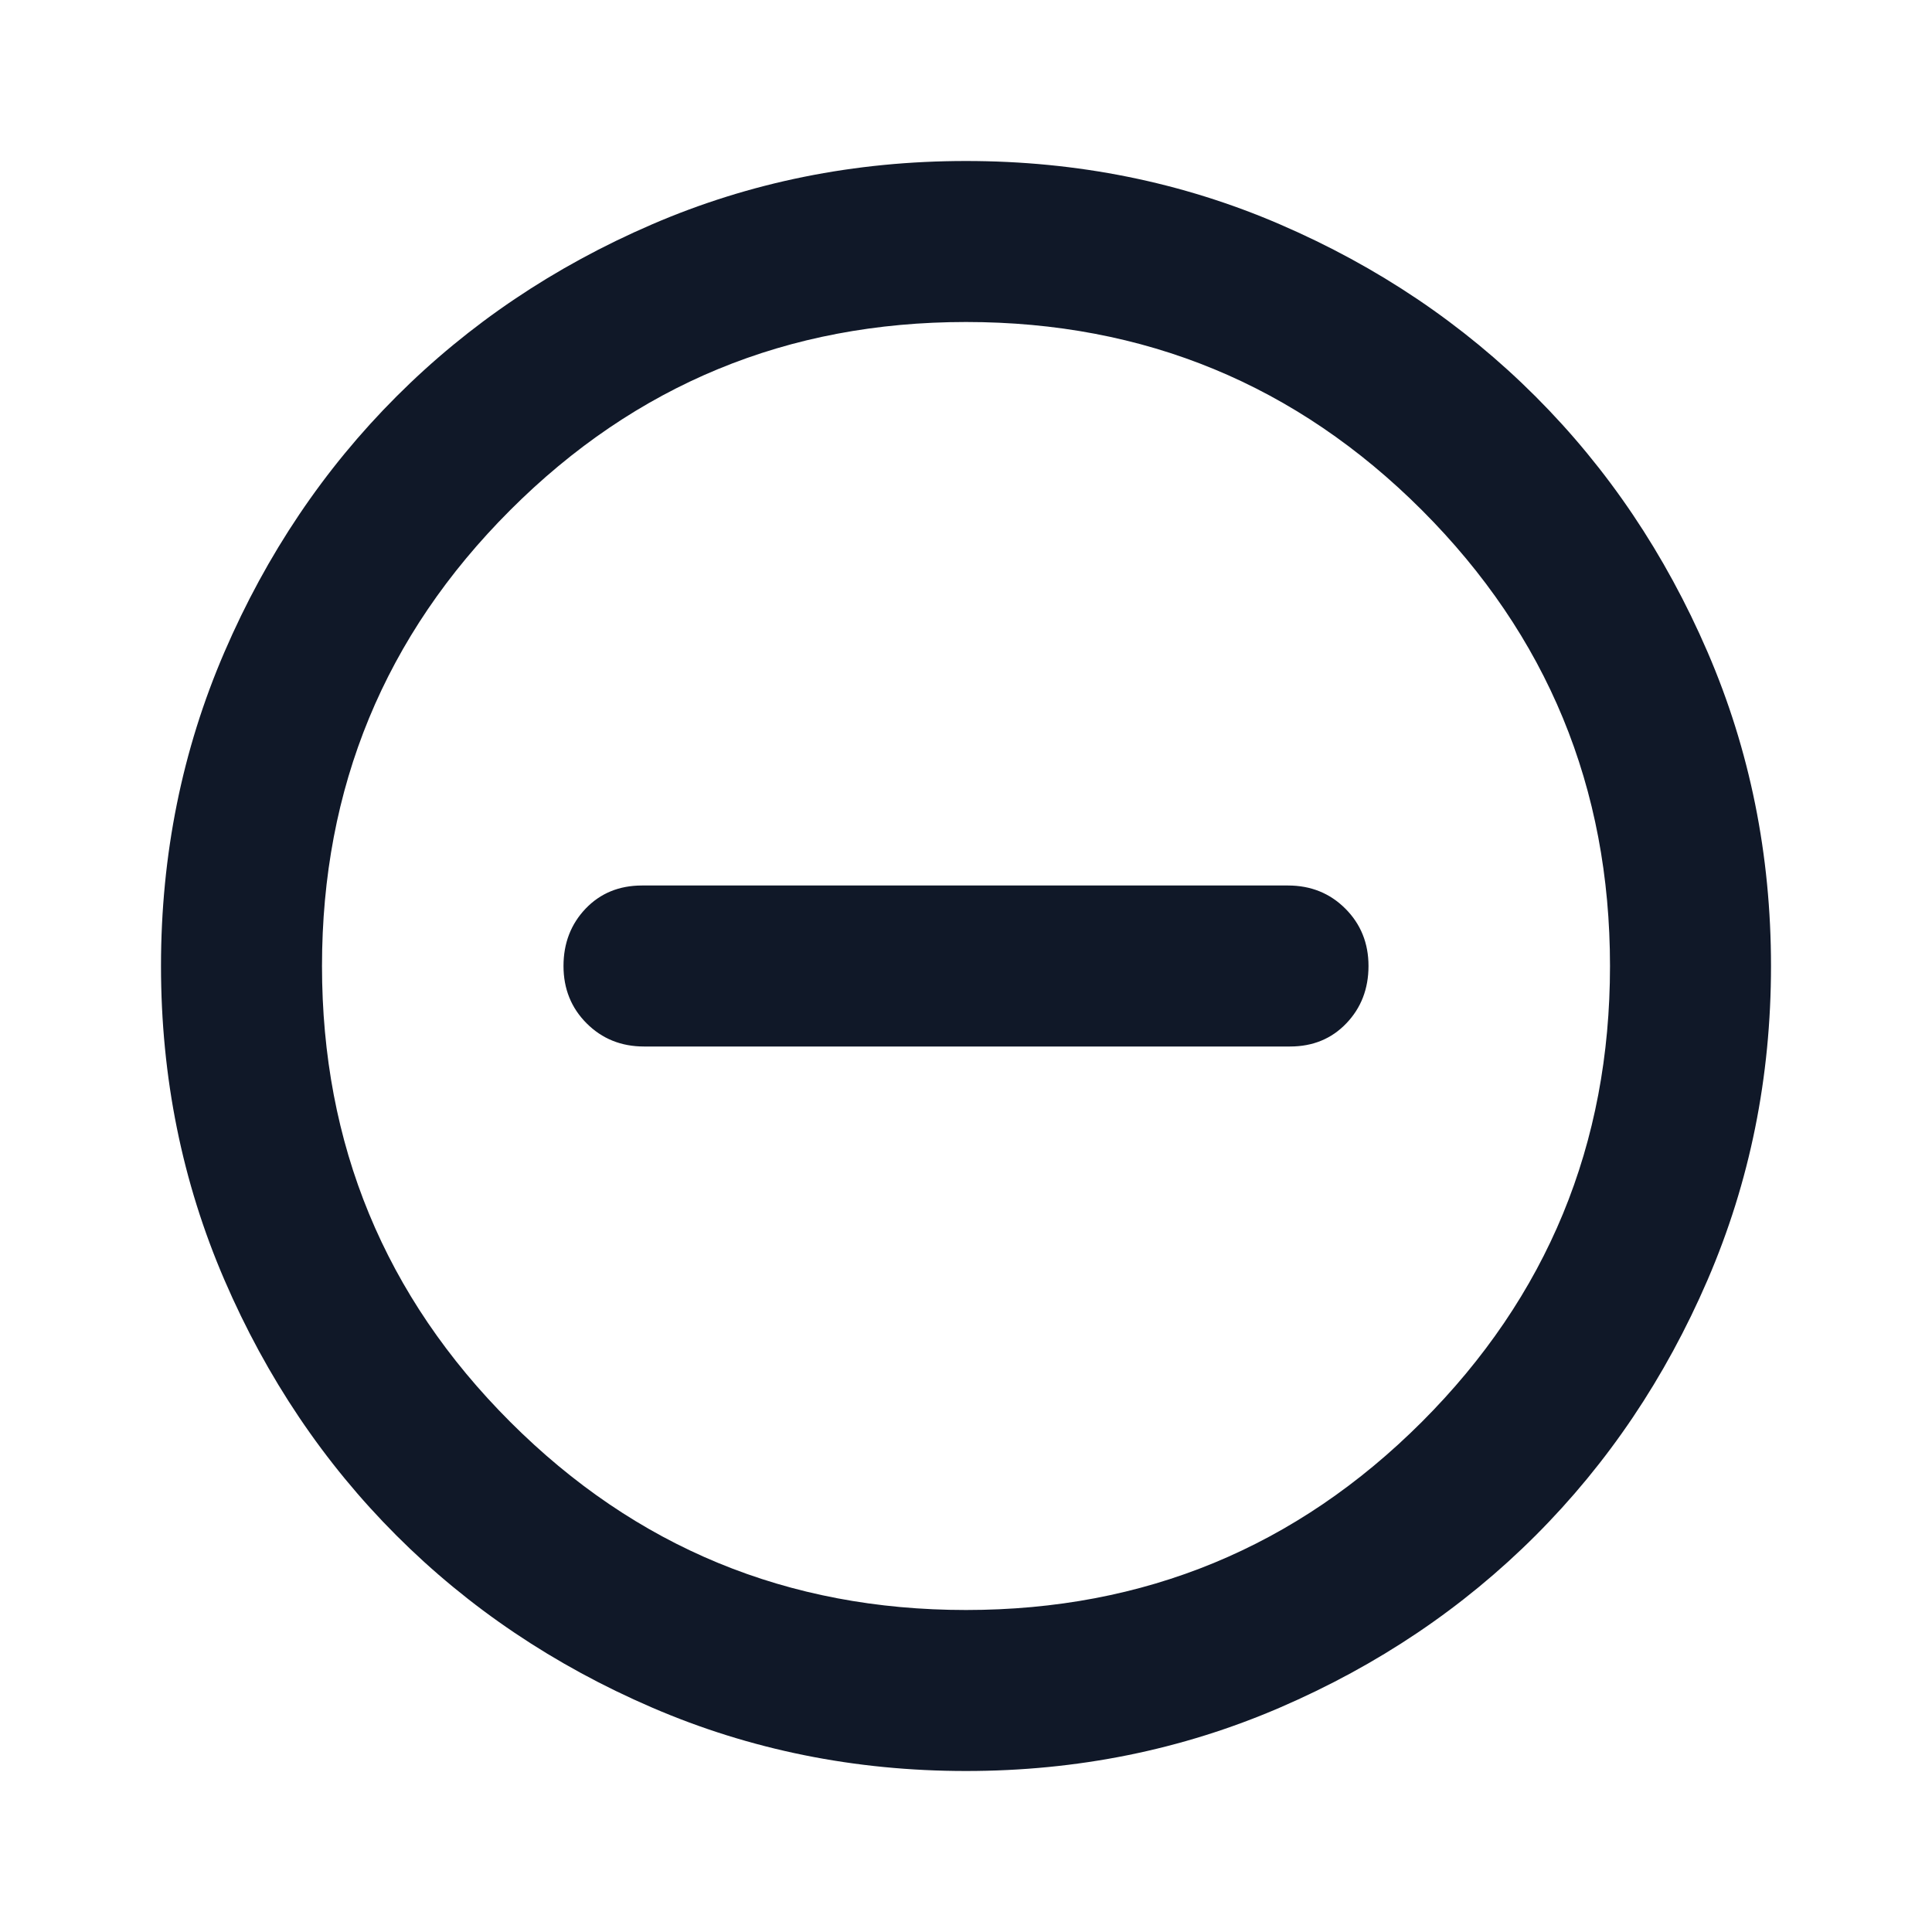
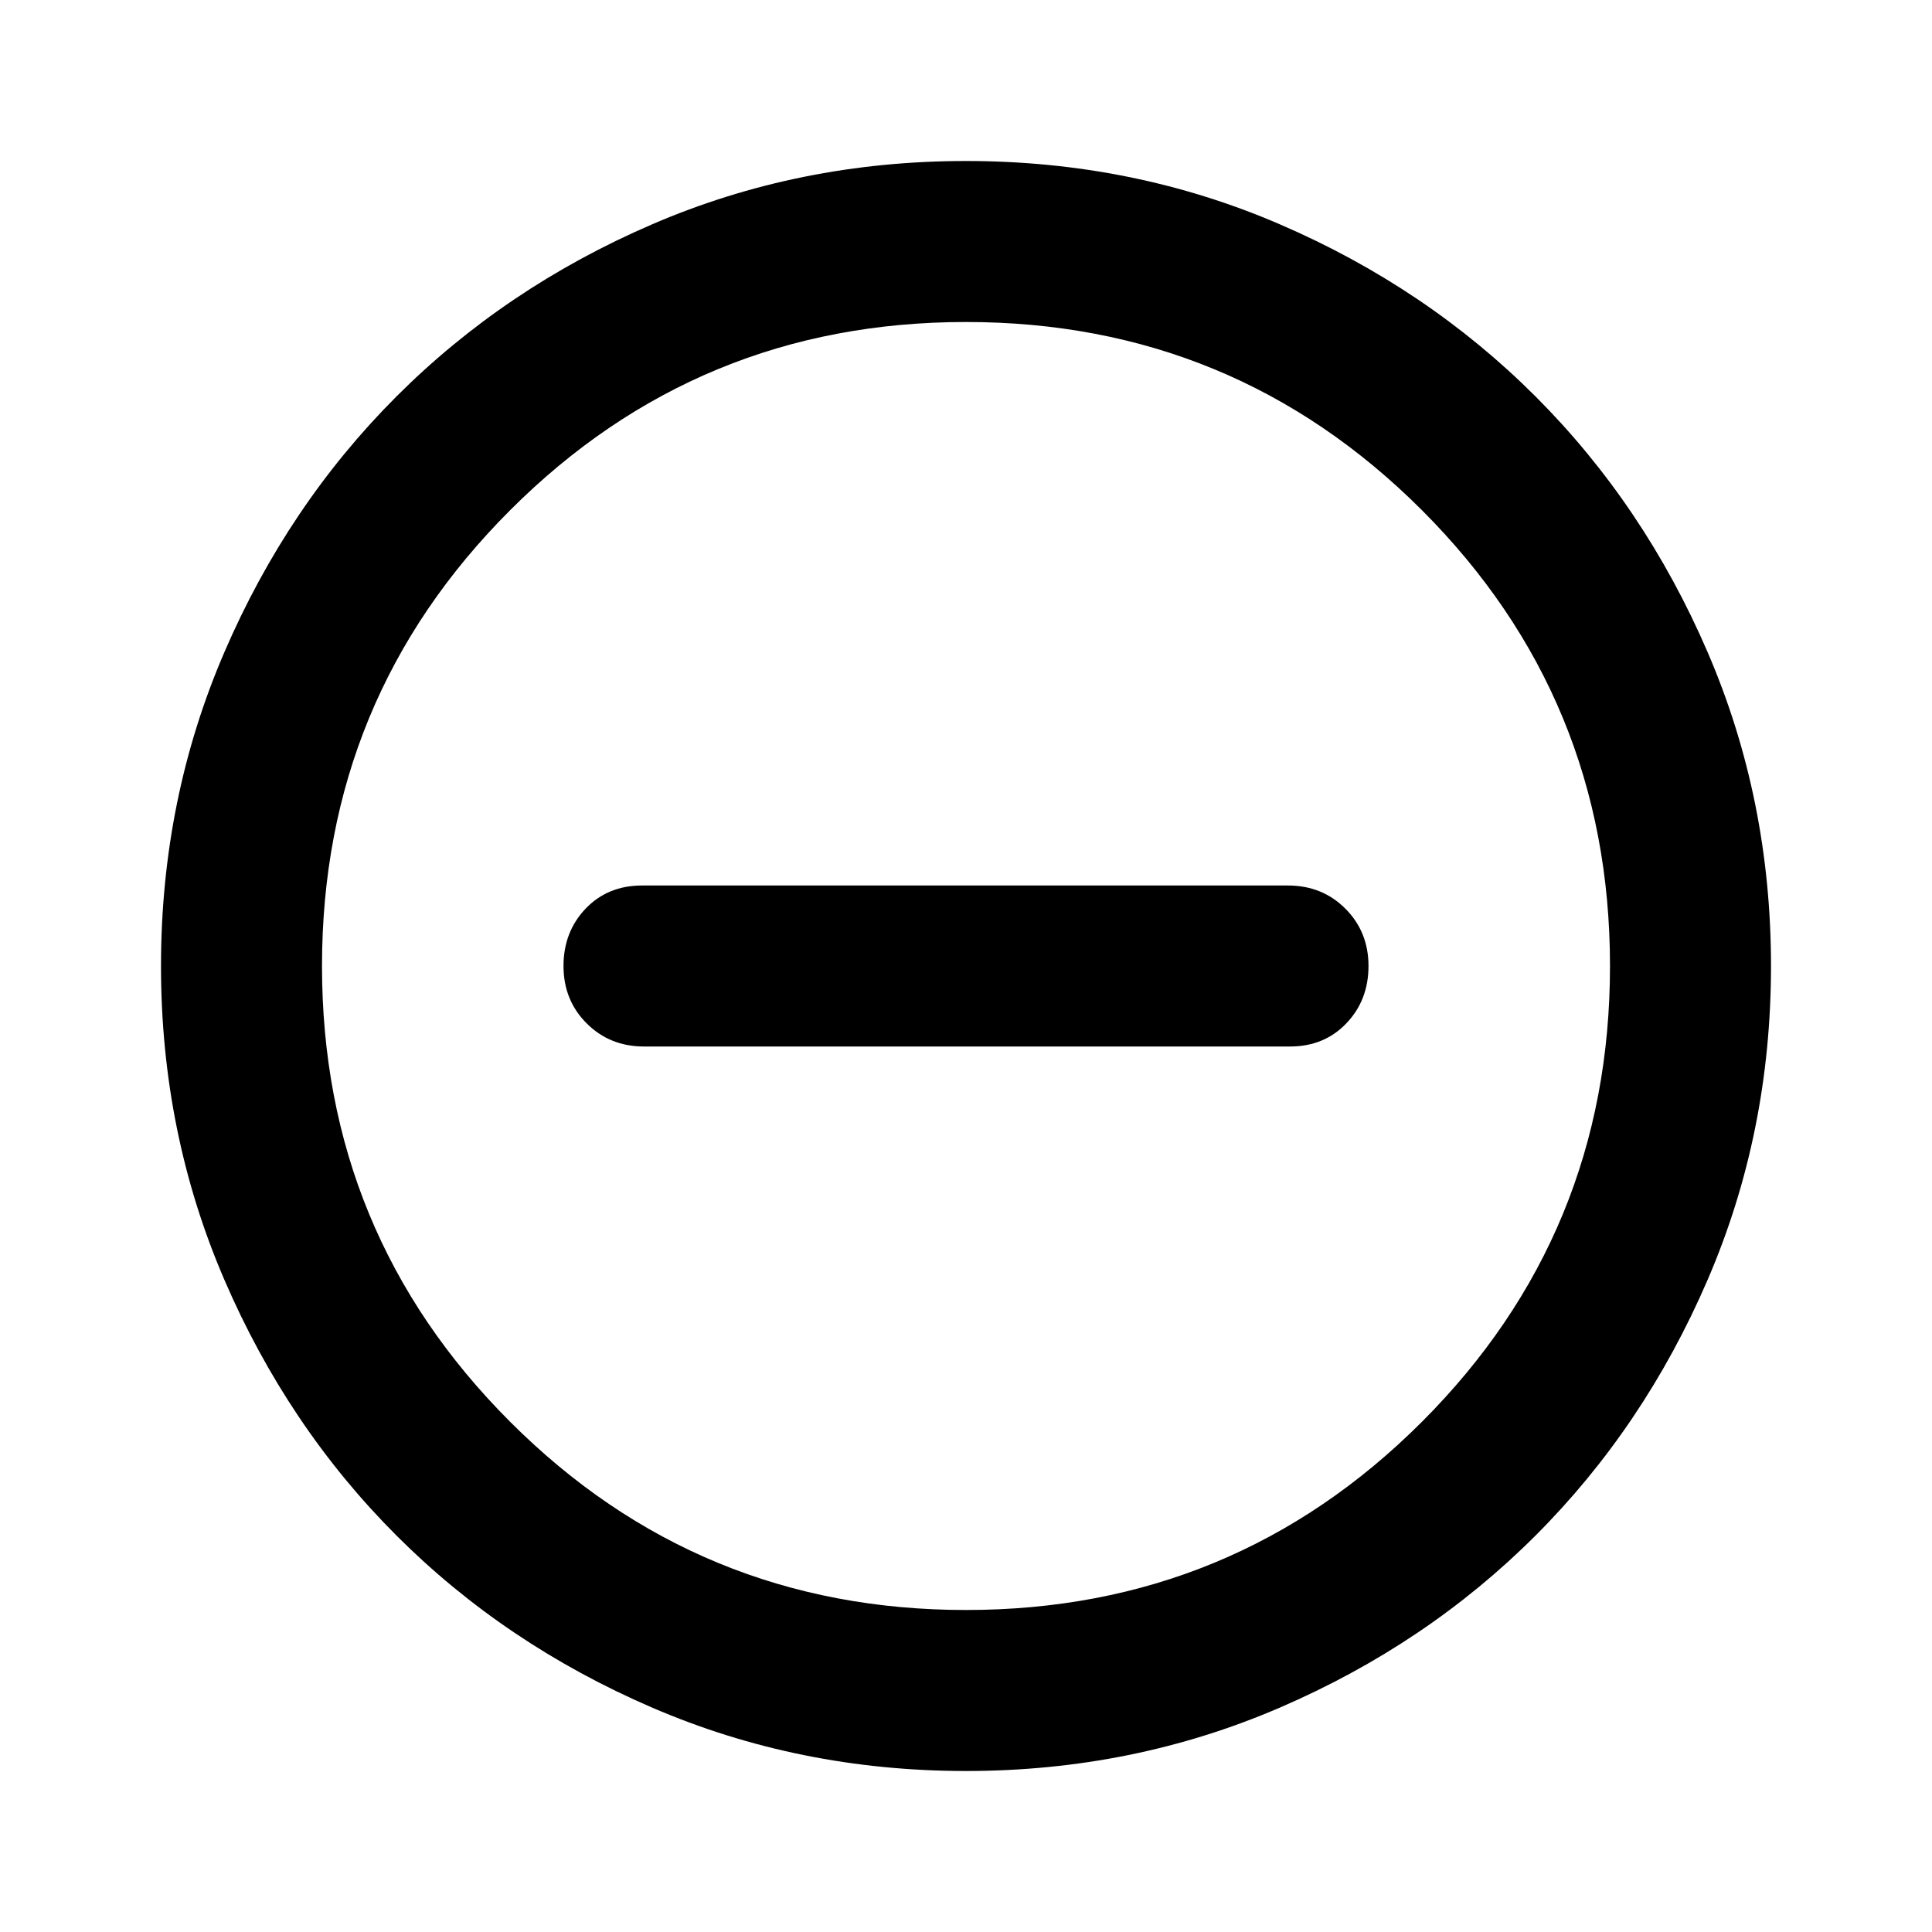
<svg xmlns="http://www.w3.org/2000/svg" width="24" height="24" viewBox="0 0 24 24" fill="none">
-   <path d="M8 13H16.025C16.308 13 16.542 12.904 16.725 12.712C16.908 12.521 17 12.283 17 12C17 11.717 16.904 11.479 16.712 11.287C16.521 11.096 16.283 11 16 11H7.975C7.692 11 7.458 11.096 7.275 11.287C7.092 11.479 7 11.717 7 12C7 12.283 7.096 12.521 7.287 12.712C7.479 12.904 7.717 13 8 13ZM12 22C10.617 22 9.317 21.737 8.1 21.212C6.883 20.687 5.825 19.975 4.925 19.075C4.025 18.175 3.313 17.117 2.788 15.9C2.263 14.683 2 13.383 2 12C2 10.617 2.263 9.317 2.788 8.1C3.313 6.883 4.025 5.825 4.925 4.925C5.825 4.025 6.883 3.312 8.1 2.787C9.317 2.262 10.617 2 12 2C13.383 2 14.683 2.262 15.9 2.787C17.117 3.312 18.175 4.025 19.075 4.925C19.975 5.825 20.687 6.883 21.212 8.1C21.737 9.317 22 10.617 22 12C22 13.383 21.737 14.683 21.212 15.9C20.687 17.117 19.975 18.175 19.075 19.075C18.175 19.975 17.117 20.687 15.9 21.212C14.683 21.737 13.383 22 12 22ZM12 20C14.217 20 16.104 19.221 17.663 17.663C19.221 16.104 20 14.217 20 12C20 9.783 19.221 7.896 17.663 6.337C16.104 4.779 14.217 4 12 4C9.783 4 7.896 4.779 6.338 6.337C4.779 7.896 4 9.783 4 12C4 14.217 4.779 16.104 6.338 17.663C7.896 19.221 9.783 20 12 20Z" fill="#101828" />
+   <path d="M8 13H16.025C16.308 13 16.542 12.904 16.725 12.712C16.908 12.521 17 12.283 17 12C17 11.717 16.904 11.479 16.712 11.287C16.521 11.096 16.283 11 16 11H7.975C7.692 11 7.458 11.096 7.275 11.287C7.092 11.479 7 11.717 7 12C7 12.283 7.096 12.521 7.287 12.712C7.479 12.904 7.717 13 8 13ZM12 22C10.617 22 9.317 21.737 8.1 21.212C6.883 20.687 5.825 19.975 4.925 19.075C4.025 18.175 3.313 17.117 2.788 15.9C2.263 14.683 2 13.383 2 12C2 10.617 2.263 9.317 2.788 8.1C3.313 6.883 4.025 5.825 4.925 4.925C5.825 4.025 6.883 3.312 8.1 2.787C9.317 2.262 10.617 2 12 2C13.383 2 14.683 2.262 15.9 2.787C17.117 3.312 18.175 4.025 19.075 4.925C19.975 5.825 20.687 6.883 21.212 8.1C21.737 9.317 22 10.617 22 12C22 13.383 21.737 14.683 21.212 15.9C20.687 17.117 19.975 18.175 19.075 19.075C18.175 19.975 17.117 20.687 15.9 21.212C14.683 21.737 13.383 22 12 22ZM12 20C14.217 20 16.104 19.221 17.663 17.663C19.221 16.104 20 14.217 20 12C20 9.783 19.221 7.896 17.663 6.337C16.104 4.779 14.217 4 12 4C9.783 4 7.896 4.779 6.338 6.337C4.779 7.896 4 9.783 4 12C4 14.217 4.779 16.104 6.338 17.663C7.896 19.221 9.783 20 12 20Z" fill="currentColor" />
</svg>
